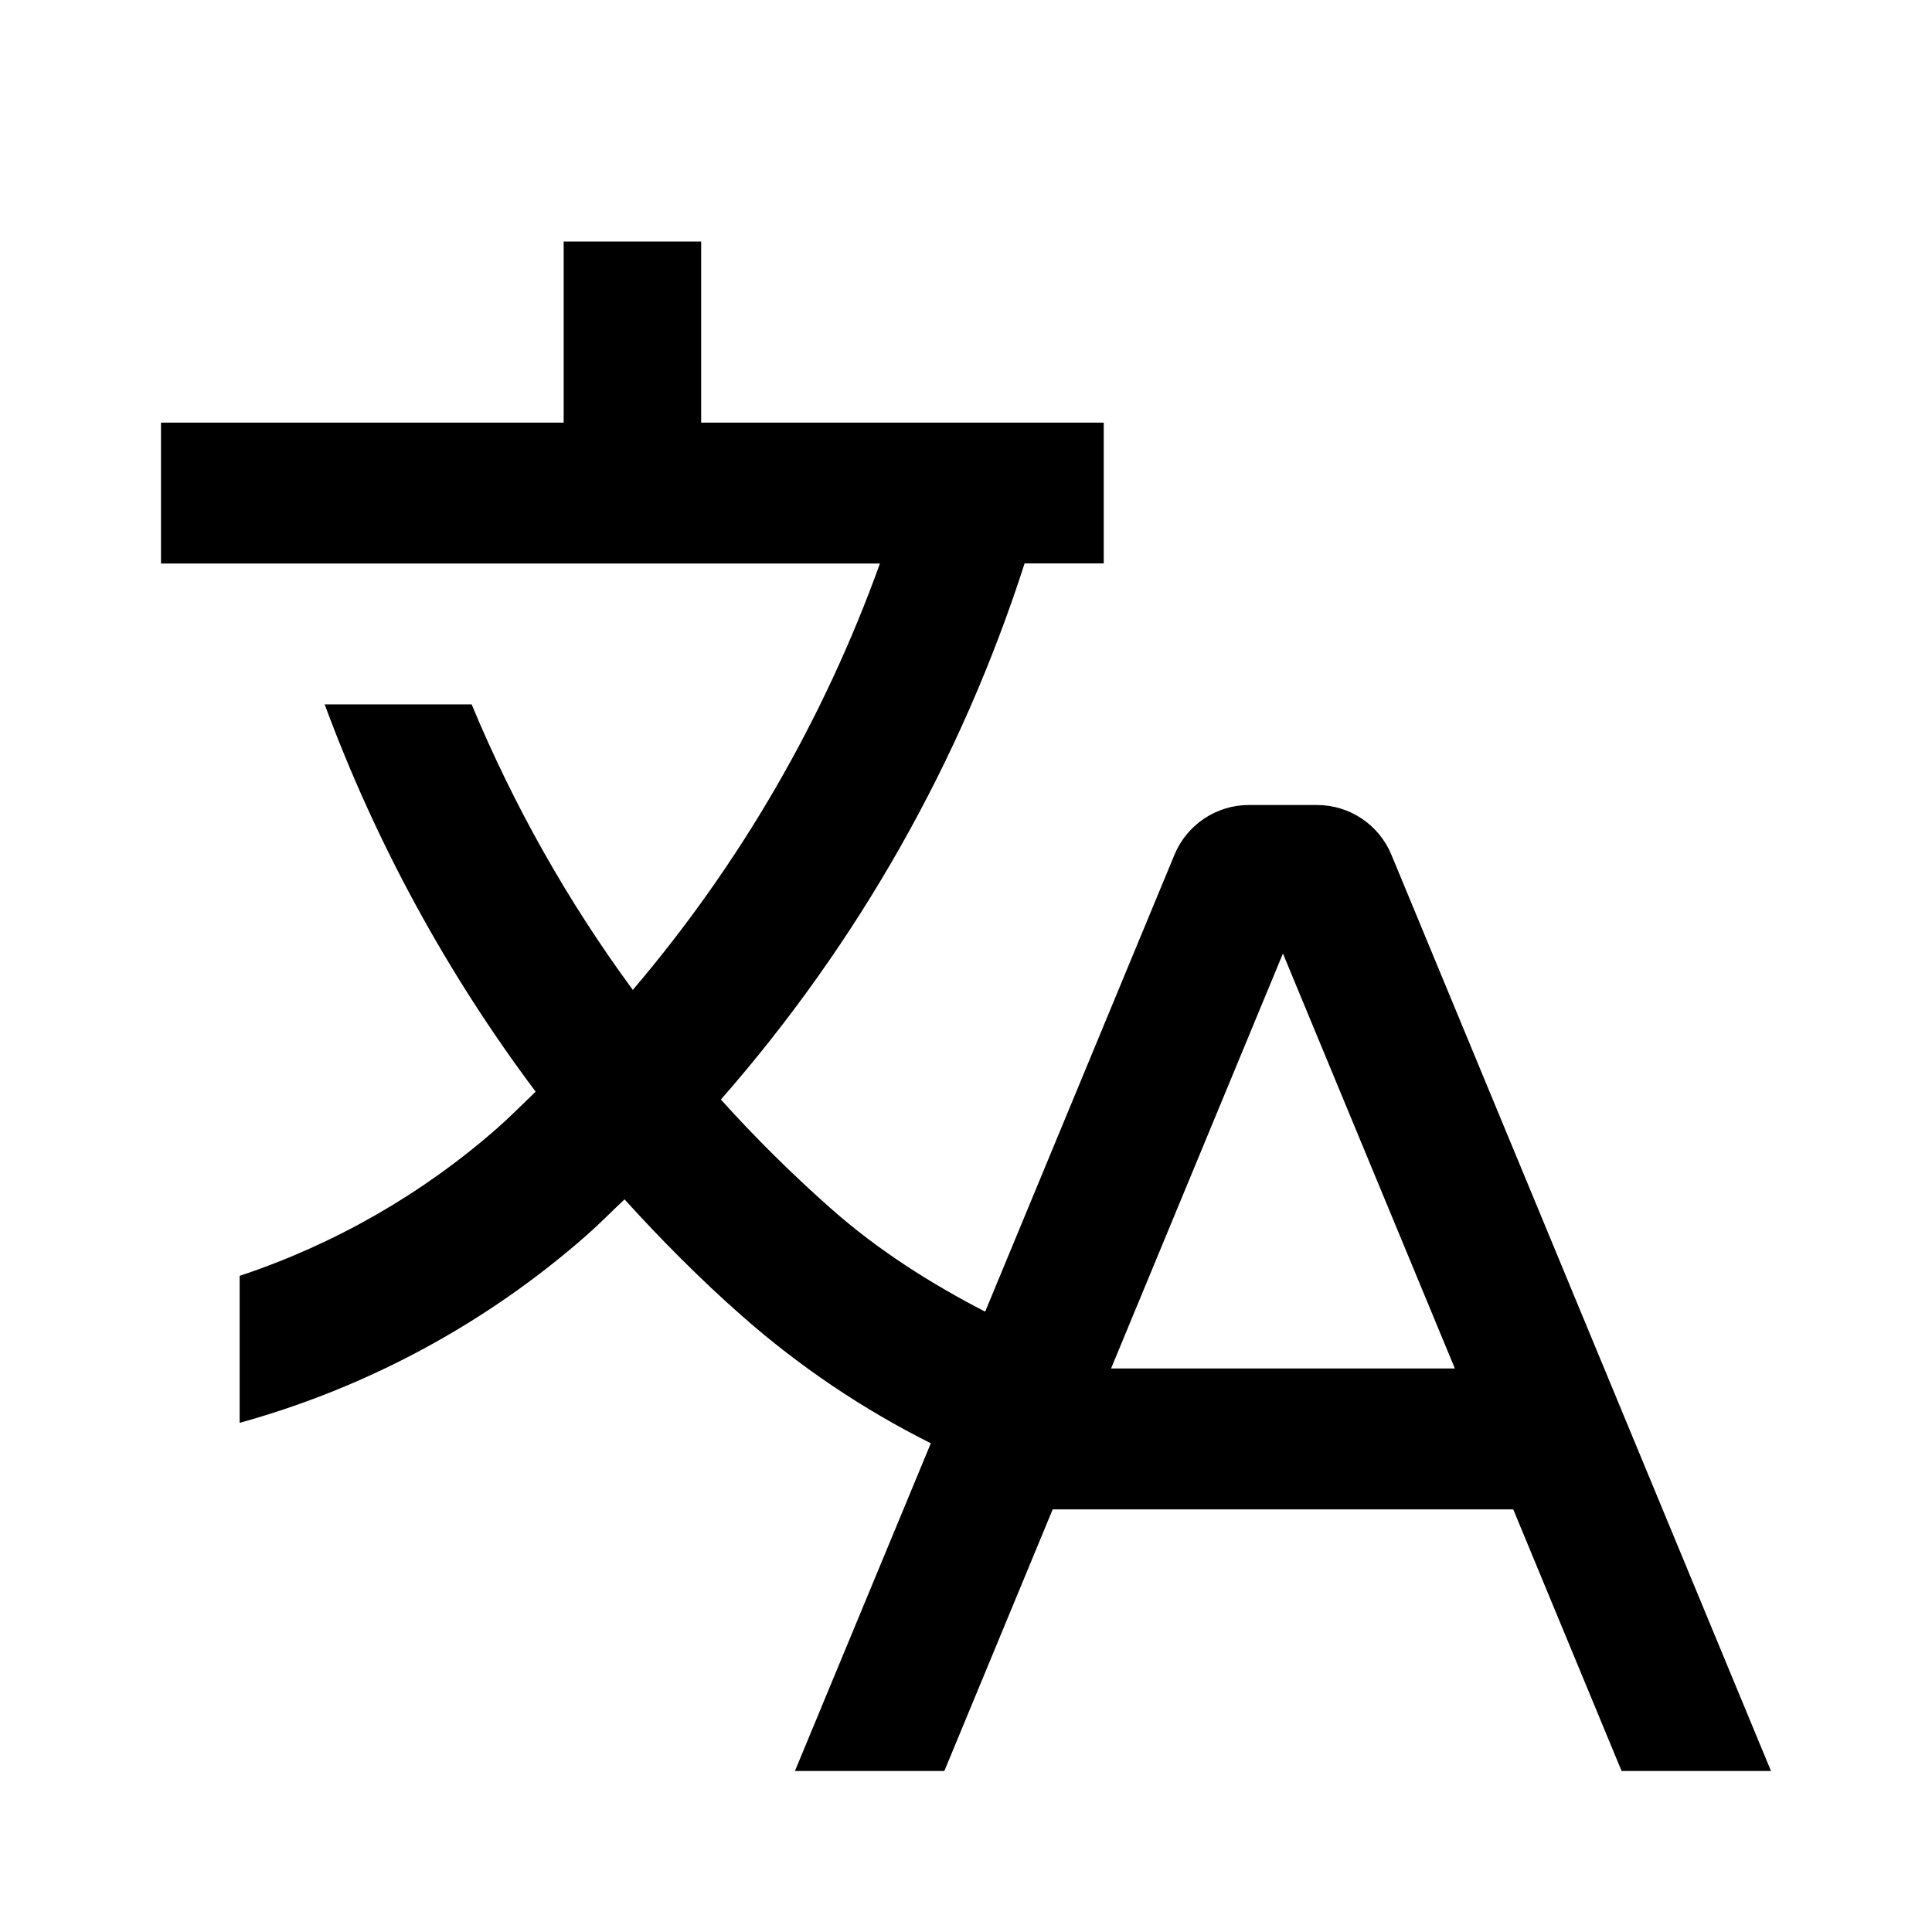
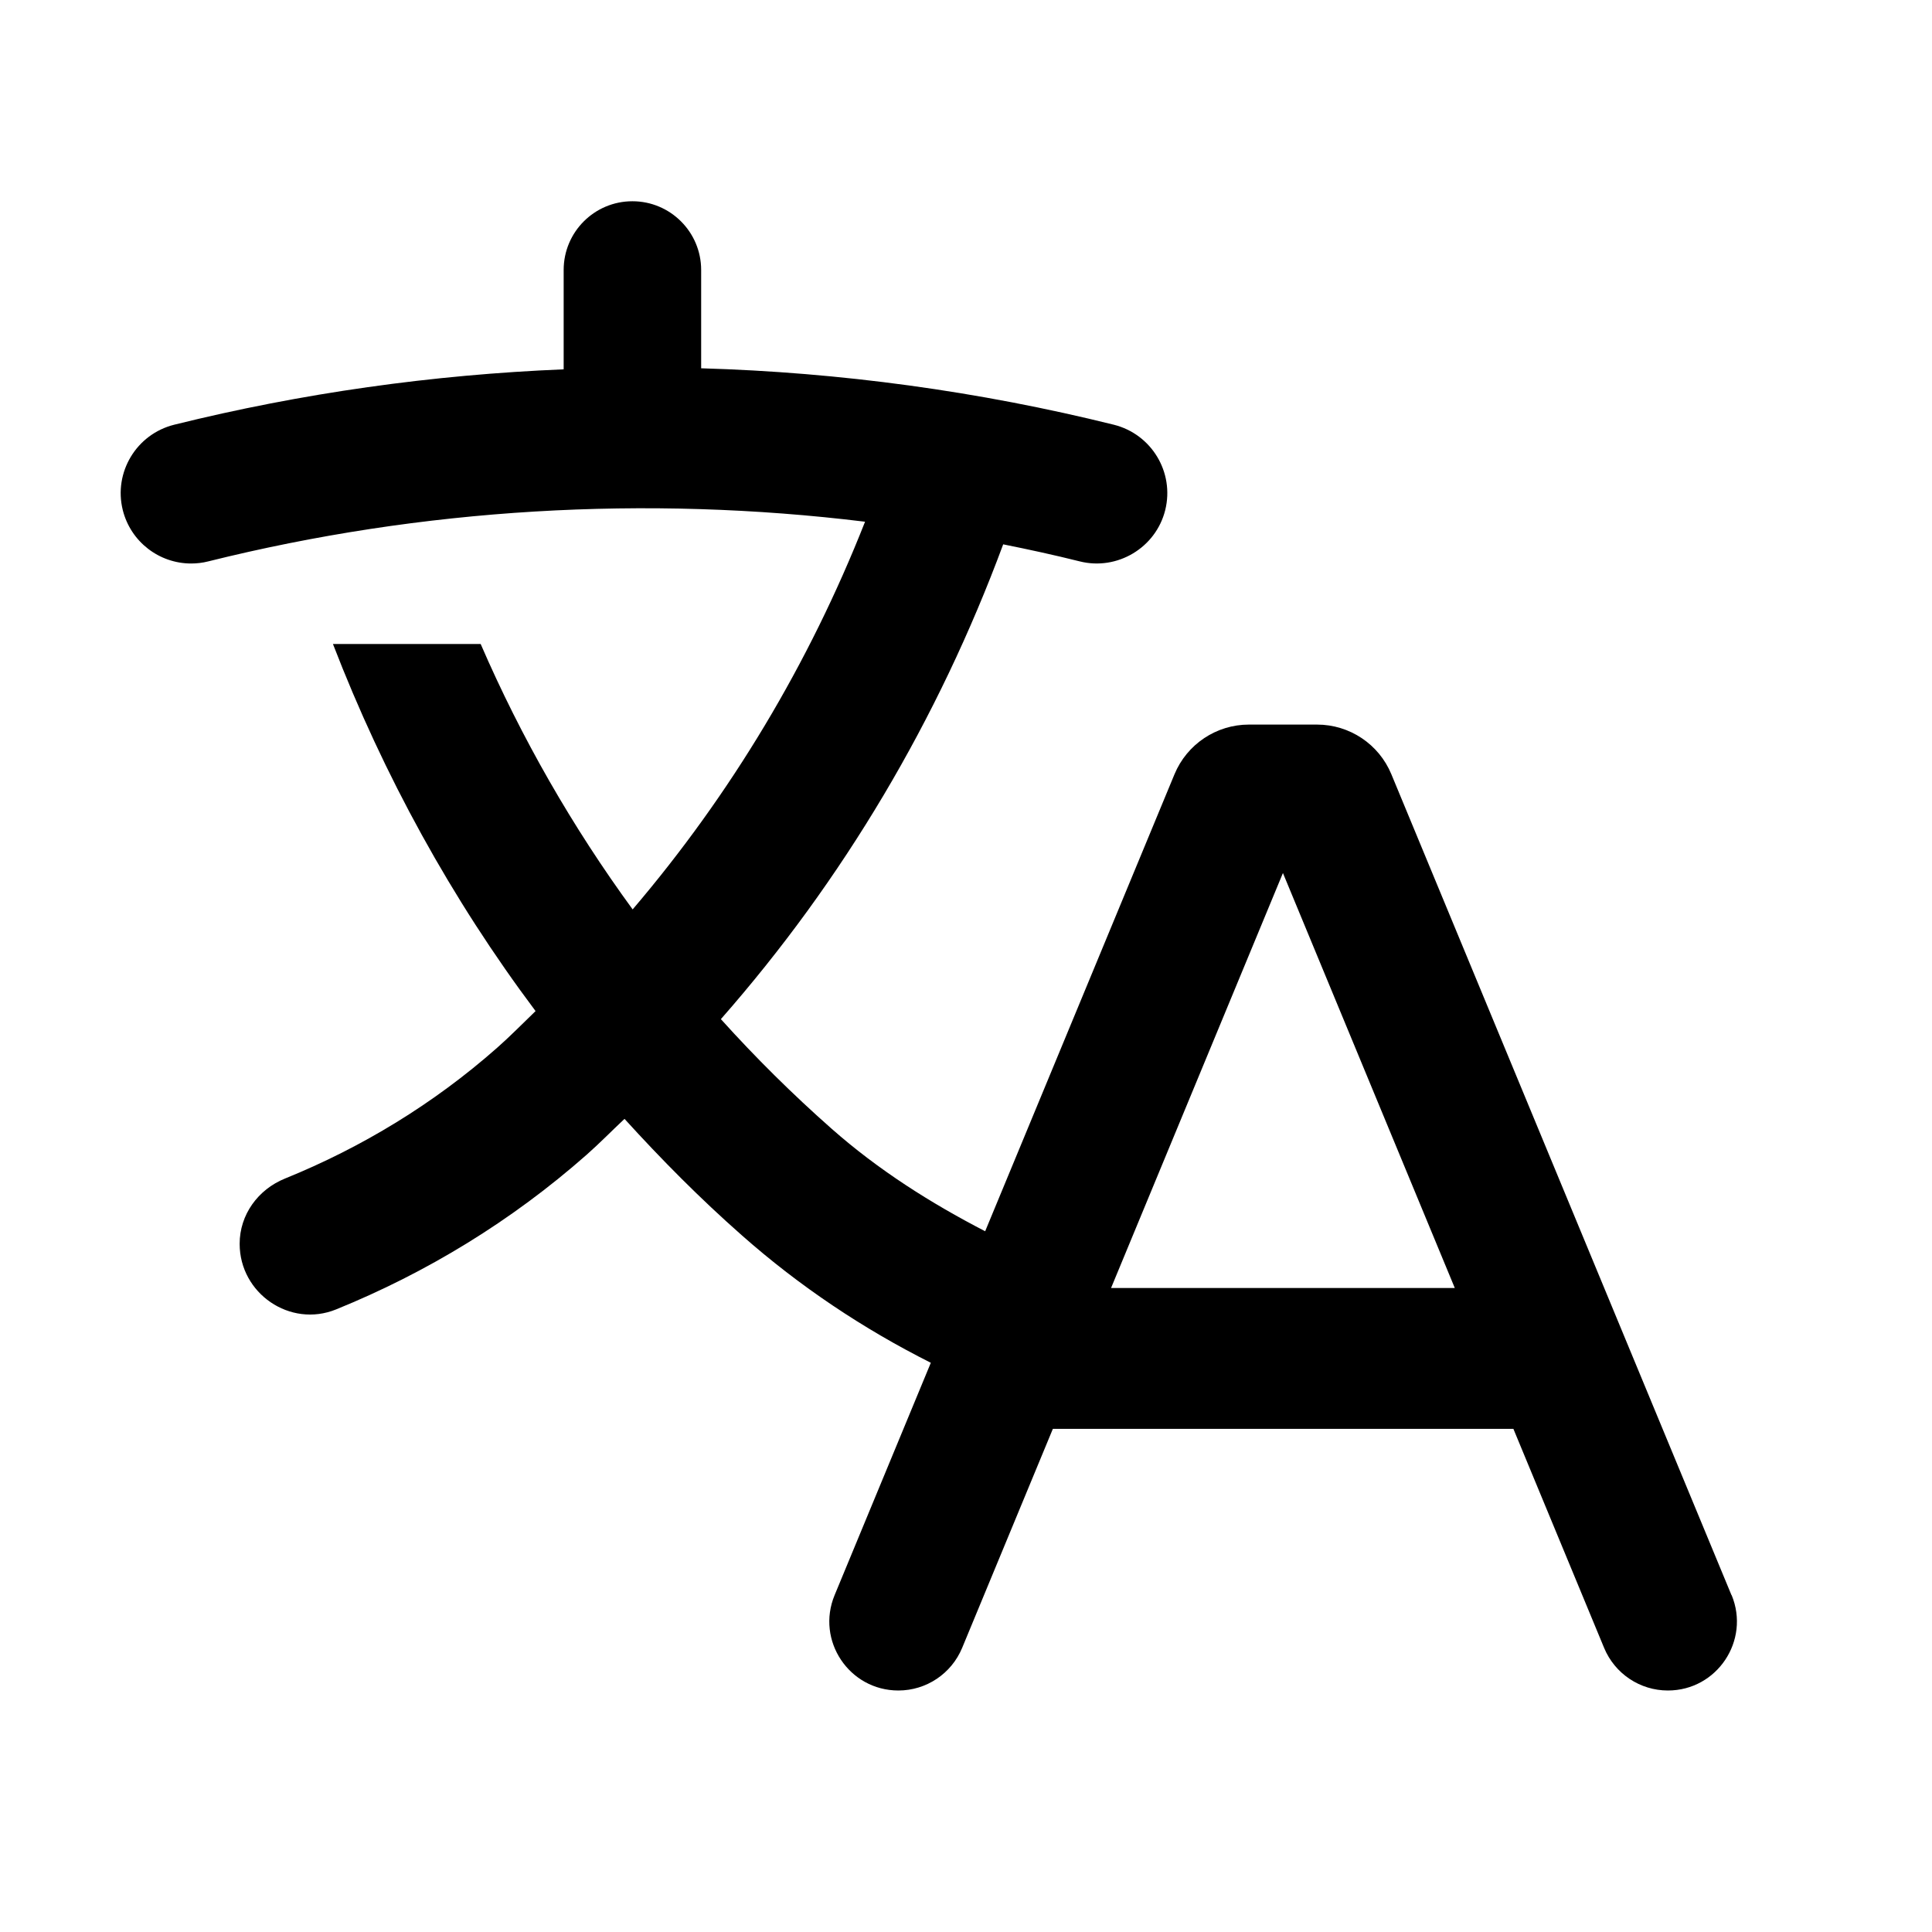
- <svg xmlns="http://www.w3.org/2000/svg" width="24" height="24" fill="none">
-   <path fill="#000" d="M20.144 22H22l-4.716-11.383A1 1 0 0 0 16.36 10h-.846c-.404 0-.769.244-.924.617l-2.352 5.677c-.677-.35-1.327-.761-1.909-1.275a17 17 0 0 1-1.374-1.36 18.85 18.85 0 0 0 3.773-6.66h.983V5.25H8.71V3H7.002v2.25H2V7h8.931a17.1 17.1 0 0 1-3.07 5.297A17 17 0 0 1 5.859 8.75H4.033a19 19 0 0 0 2.621 4.811c-.16.153-.315.311-.482.458a9.3 9.3 0 0 1-3.195 1.83v1.826a10.96 10.96 0 0 0 4.31-2.33c.163-.144.313-.298.471-.446.459.505.941.992 1.458 1.447a11 11 0 0 0 2.347 1.583L9.875 22h1.856l1.346-3.25h5.721zm-6.342-5 2.135-5.155L18.073 17z" />
+ <svg xmlns="http://www.w3.org/2000/svg" width="24" height="24" viewBox="0 0 24 24" fill="none">
+   <path fill-rule="evenodd" clip-rule="evenodd" d="M7.856 2.5C8.327 2.5 8.71 2.882 8.71 3.354V4.575C10.437 4.625 12.159 4.86 13.836 5.276C14.305 5.393 14.591 5.867 14.475 6.336C14.358 6.806 13.878 7.09 13.414 6.974C13.099 6.895 12.781 6.826 12.462 6.762C11.656 8.938 10.475 10.931 8.955 12.66C9.385 13.137 9.843 13.591 10.329 14.02C10.911 14.534 11.561 14.945 12.238 15.295L14.59 9.618C14.745 9.245 15.11 9.001 15.514 9.001H16.36C16.765 9.001 17.129 9.244 17.284 9.618L21.509 19.815H21.511C21.744 20.379 21.33 21 20.719 21C20.372 21 20.06 20.791 19.927 20.471L18.8 17.75H13.079L11.952 20.471C11.819 20.791 11.507 21 11.16 21C10.549 21 10.134 20.379 10.368 19.815L11.563 16.929C10.724 16.507 9.933 15.98 9.216 15.346C8.699 14.891 8.217 14.404 7.758 13.899C7.6 14.047 7.45 14.201 7.287 14.345C6.355 15.167 5.301 15.809 4.175 16.266C3.604 16.498 2.977 16.068 2.977 15.451C2.977 15.089 3.205 14.776 3.541 14.64C4.493 14.254 5.385 13.713 6.172 13.019C6.339 12.872 6.494 12.713 6.653 12.56C5.611 11.17 4.768 9.638 4.136 8H5.971C6.478 9.17 7.112 10.274 7.859 11.297C9.079 9.866 10.051 8.244 10.746 6.481C8.026 6.148 5.246 6.312 2.586 6.974C2.516 6.992 2.444 7 2.374 7C1.981 7 1.625 6.734 1.525 6.336C1.409 5.867 1.695 5.393 2.164 5.276C3.748 4.883 5.372 4.655 7.002 4.588V3.354C7.002 2.882 7.384 2.5 7.856 2.5ZM13.802 16H18.072L15.937 10.845L13.802 16Z" fill="black" />
</svg>
